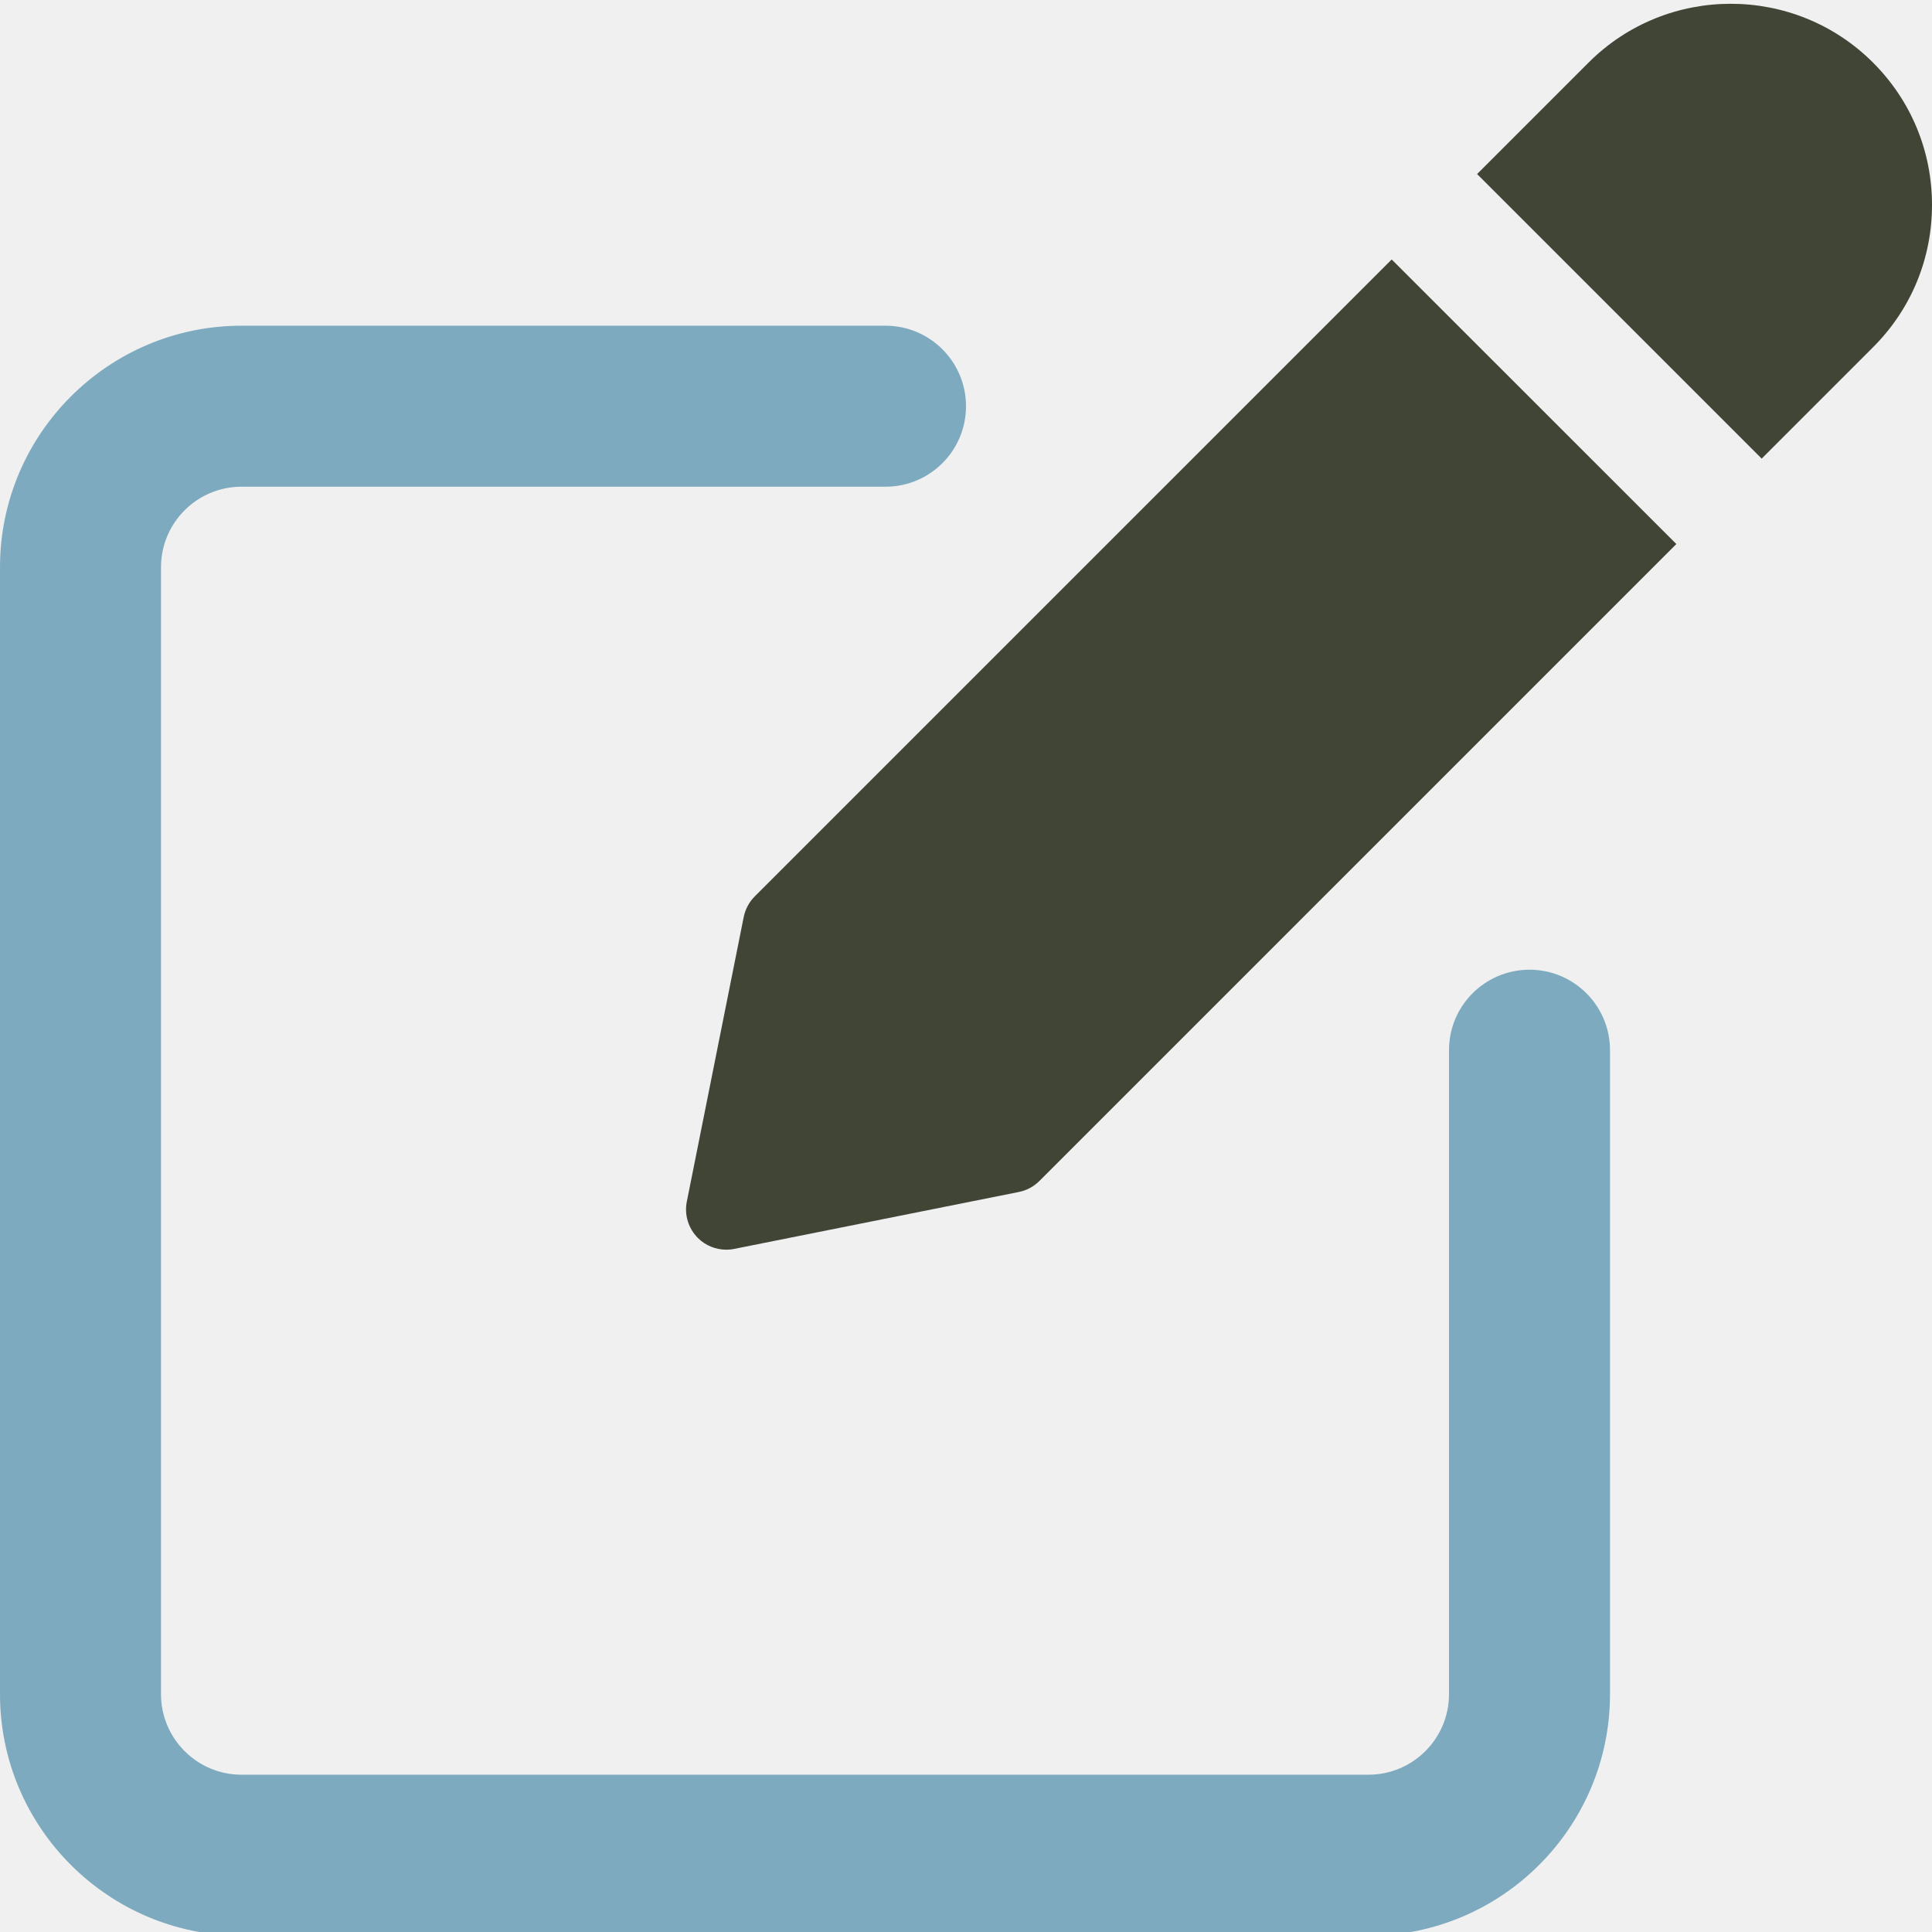
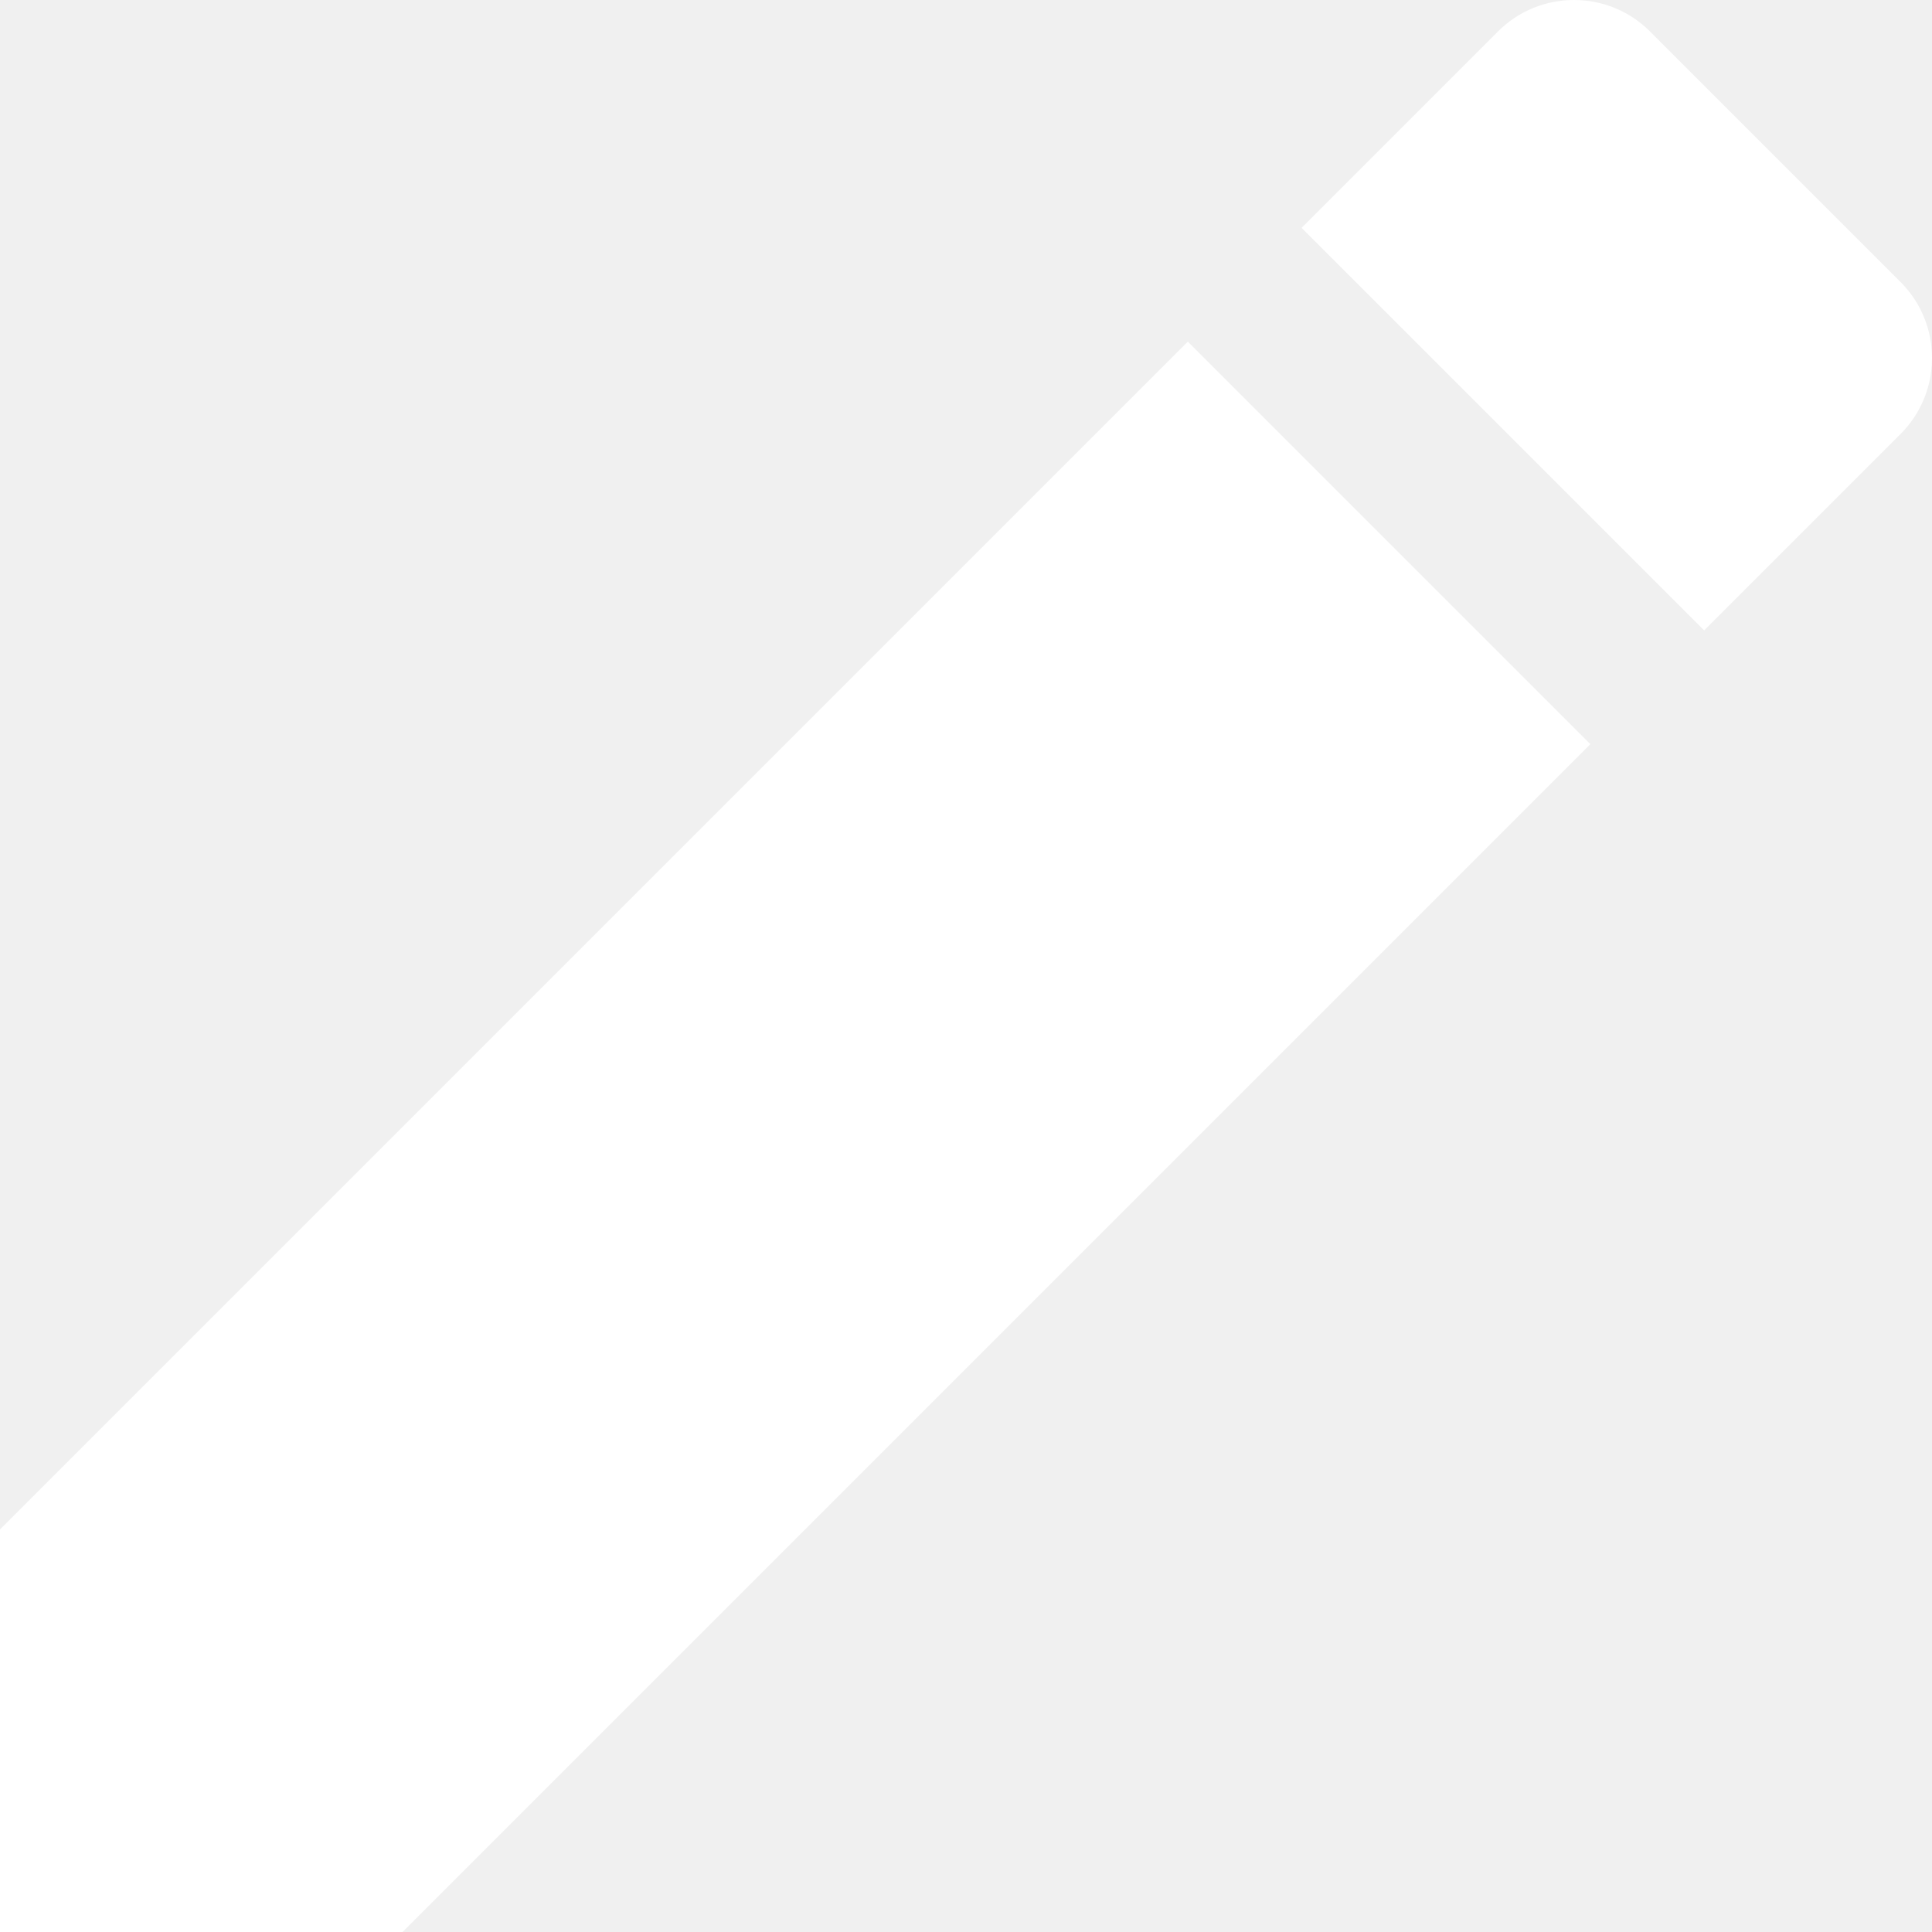
- <svg xmlns="http://www.w3.org/2000/svg" version="1.1" width="512" height="512" x="0" y="0" viewBox="0 0 512 511" style="enable-background:new 0 0 512 512" xml:space="preserve" class="">
+ <svg xmlns="http://www.w3.org/2000/svg" version="1.1" width="512" height="512" x="0" y="0" viewBox="0 0 383.947 383.947" style="enable-background:new 0 0 512 512" xml:space="preserve" class="">
  <g>
    <link type="text/css" rel="stylesheet" id="dark-mode-general-link" />
    <link type="text/css" rel="stylesheet" id="dark-mode-custom-link" />
    <style lang="en" type="text/css" id="dark-mode-custom-style" />
-     <path d="m362.668 512.484h-298.668c-35.285 0-64-28.715-64-64v-298.668c0-35.285 28.715-64 64-64h170.668c11.797 0 21.332 9.559 21.332 21.336 0 11.773-9.535 21.332-21.332 21.332h-170.668c-11.777 0-21.332 9.578-21.332 21.332v298.668c0 11.754 9.555 21.332 21.332 21.332h298.668c11.773 0 21.332-9.578 21.332-21.332v-170.668c0-11.773 9.535-21.332 21.332-21.332s21.336 9.559 21.336 21.332v170.668c0 35.285-28.715 64-64 64zm0 0" fill="#7eaabf" data-original="#607d8b" style="" class="" />
-     <g fill="#42a5f5">
-       <path d="m368.812 68.262-168.793 168.789c-1.492 1.492-2.496 3.391-2.922 5.438l-15.082 75.438c-.703 3.496.406 7.102 2.922 9.641 2.027 2.027 4.758 3.113 7.555 3.113.68 0 1.387-.062 2.09-.211l75.414-15.082c2.09-.43 3.988-1.43 5.461-2.926l168.789-168.789zm0 0" fill="#414535" data-original="#42a5f5" style="" class="" />
-       <path d="m496.383 16.102c-20.797-20.801-54.633-20.801-75.414 0l-29.523 29.523 75.414 75.414 29.523-29.527c10.07-10.047 15.617-23.445 15.617-37.695s-5.547-27.648-15.617-37.715zm0 0" fill="#414535" data-original="#42a5f5" style="" class="" />
+     <g>
+       <g>
+         <g>
+           <polygon points="0,303.947 0,383.947 80,383.947 316.053,147.893 236.053,67.893    " fill="#ffffff" data-original="#000000" style="" class="" />
+           <path d="M377.707,56.053L327.893,6.24c-8.32-8.32-21.867-8.32-30.187,0l-39.04,39.04l80,80l39.04-39.04     C386.027,77.92,386.027,64.373,377.707,56.053z" fill="#ffffff" data-original="#000000" style="" class="" />
+         </g>
+       </g>
    </g>
+     <g>
+ </g>
+     <g>
+ </g>
+     <g>
+ </g>
+     <g>
+ </g>
+     <g>
+ </g>
+     <g>
+ </g>
+     <g>
+ </g>
+     <g>
+ </g>
+     <g>
+ </g>
+     <g>
+ </g>
+     <g>
+ </g>
+     <g>
+ </g>
+     <g>
+ </g>
+     <g>
+ </g>
+     <g>
+ </g>
  </g>
</svg>
